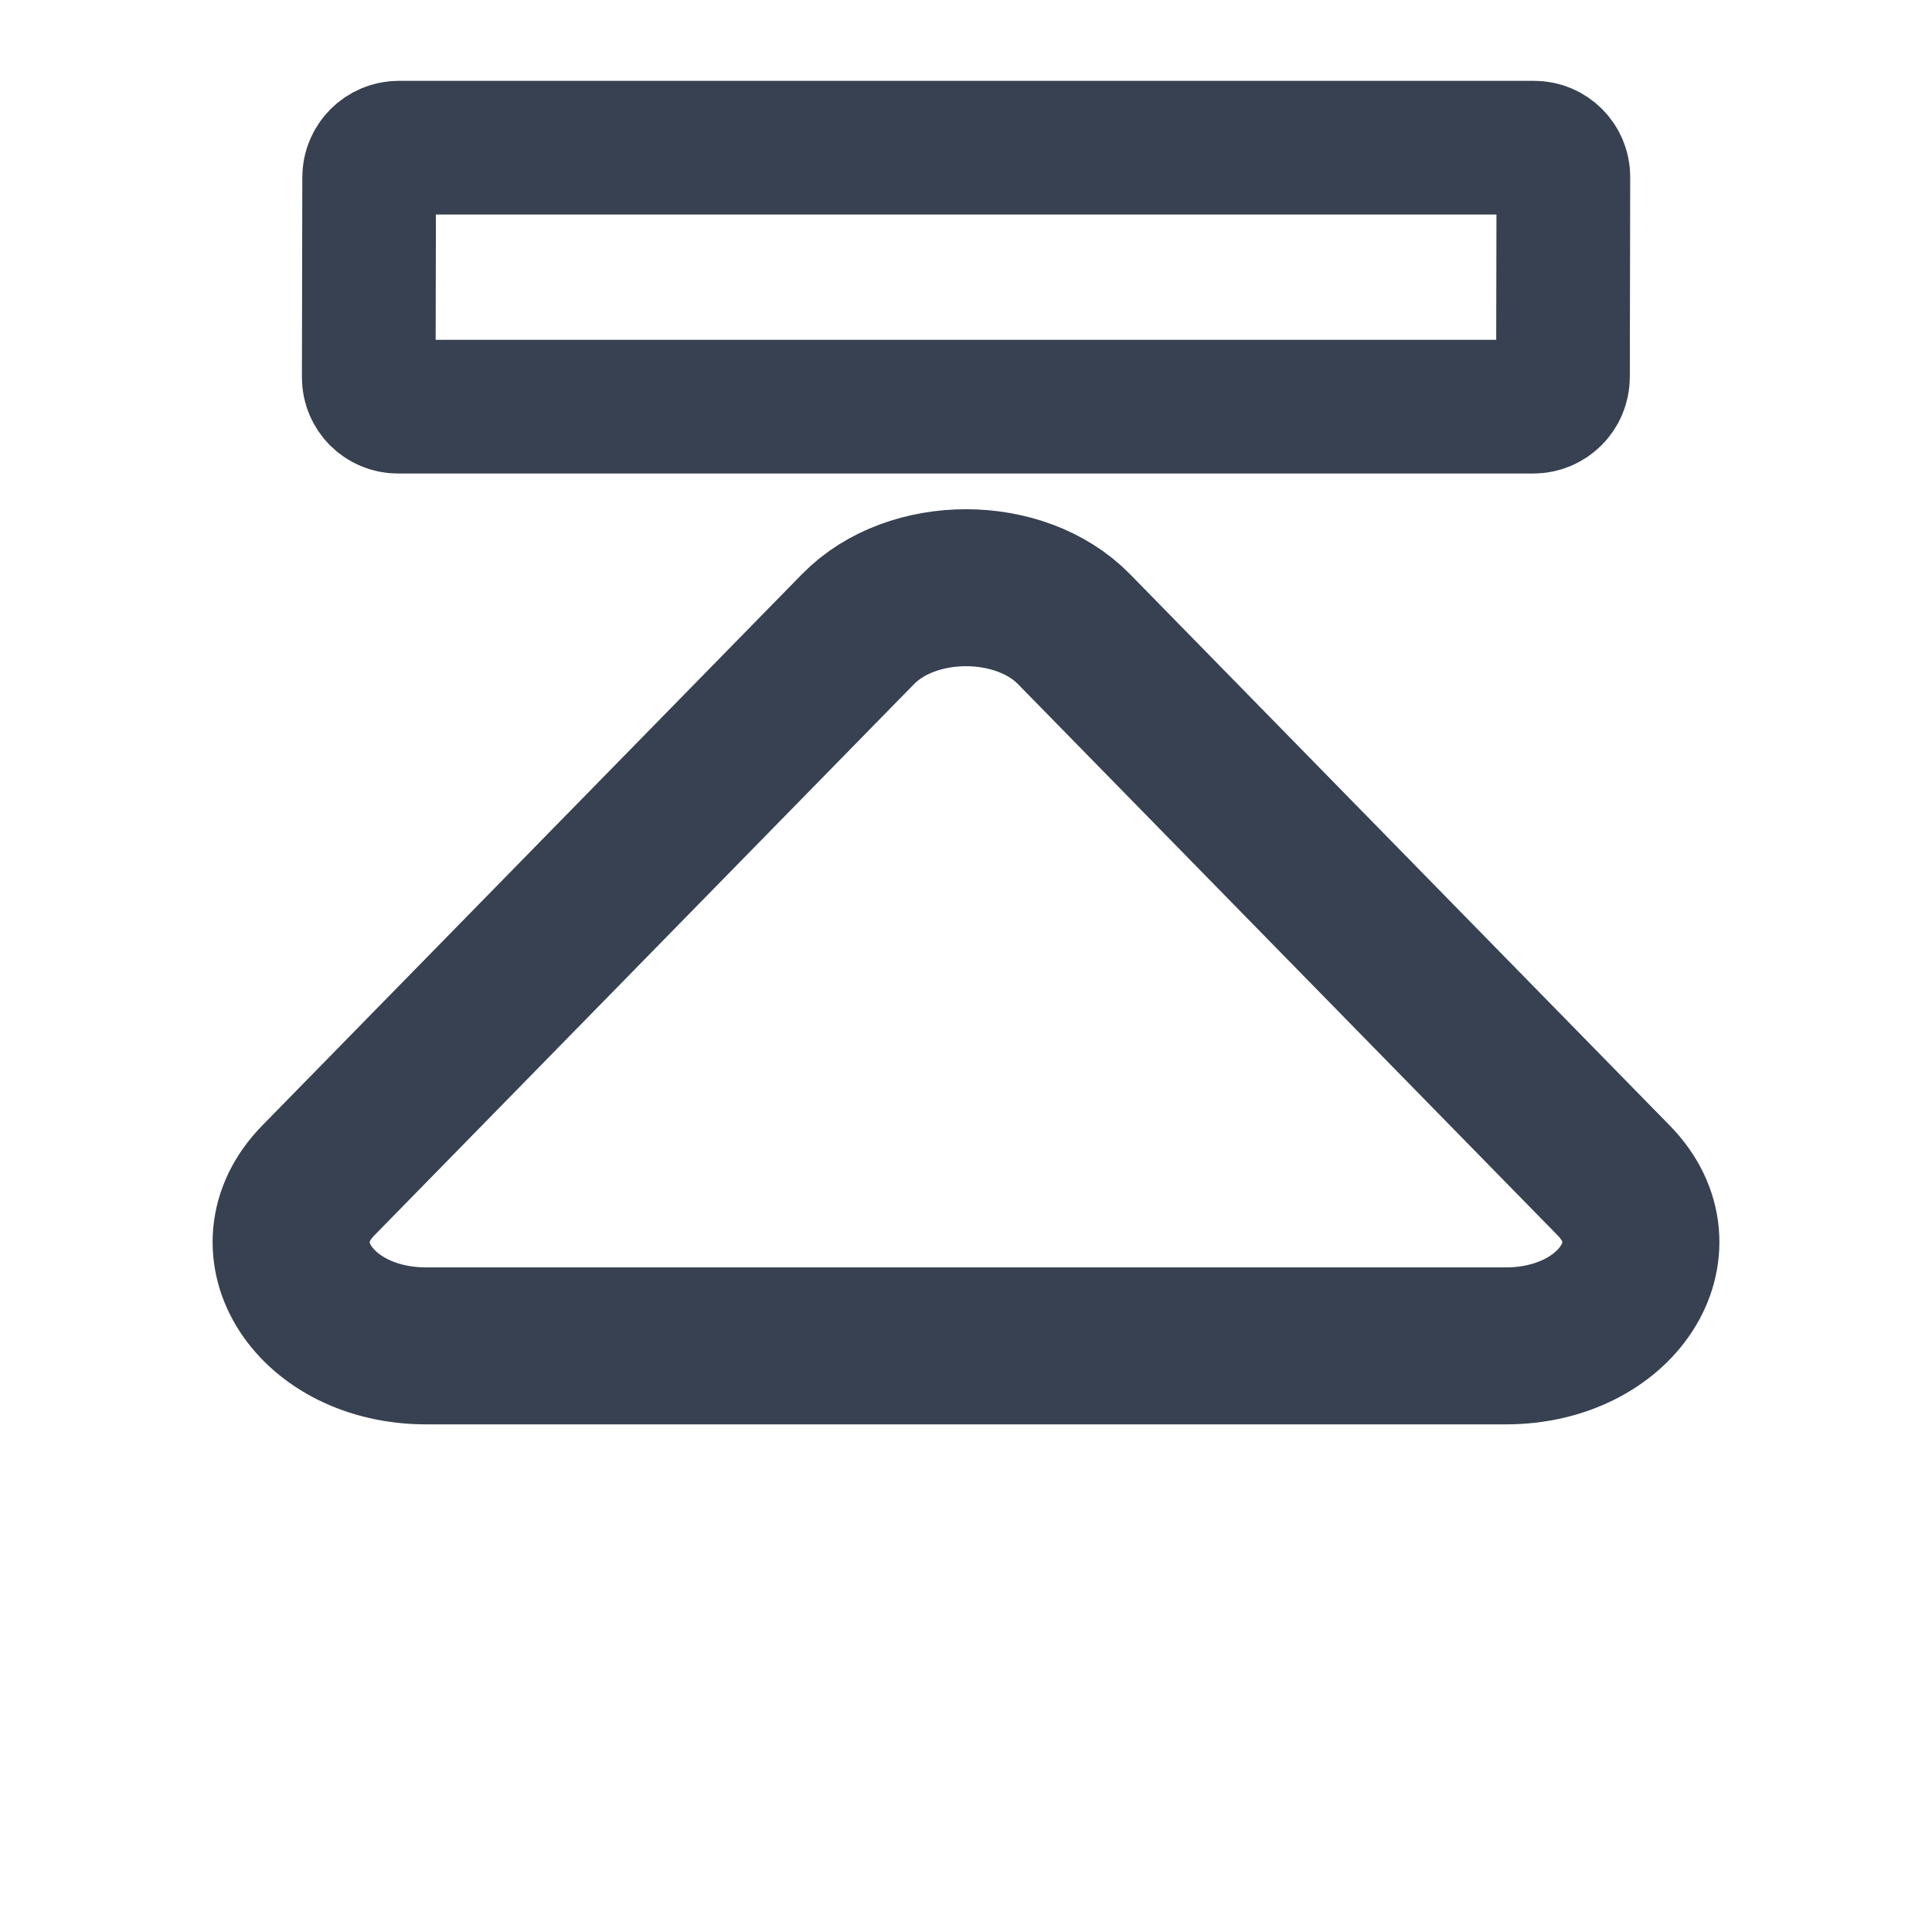
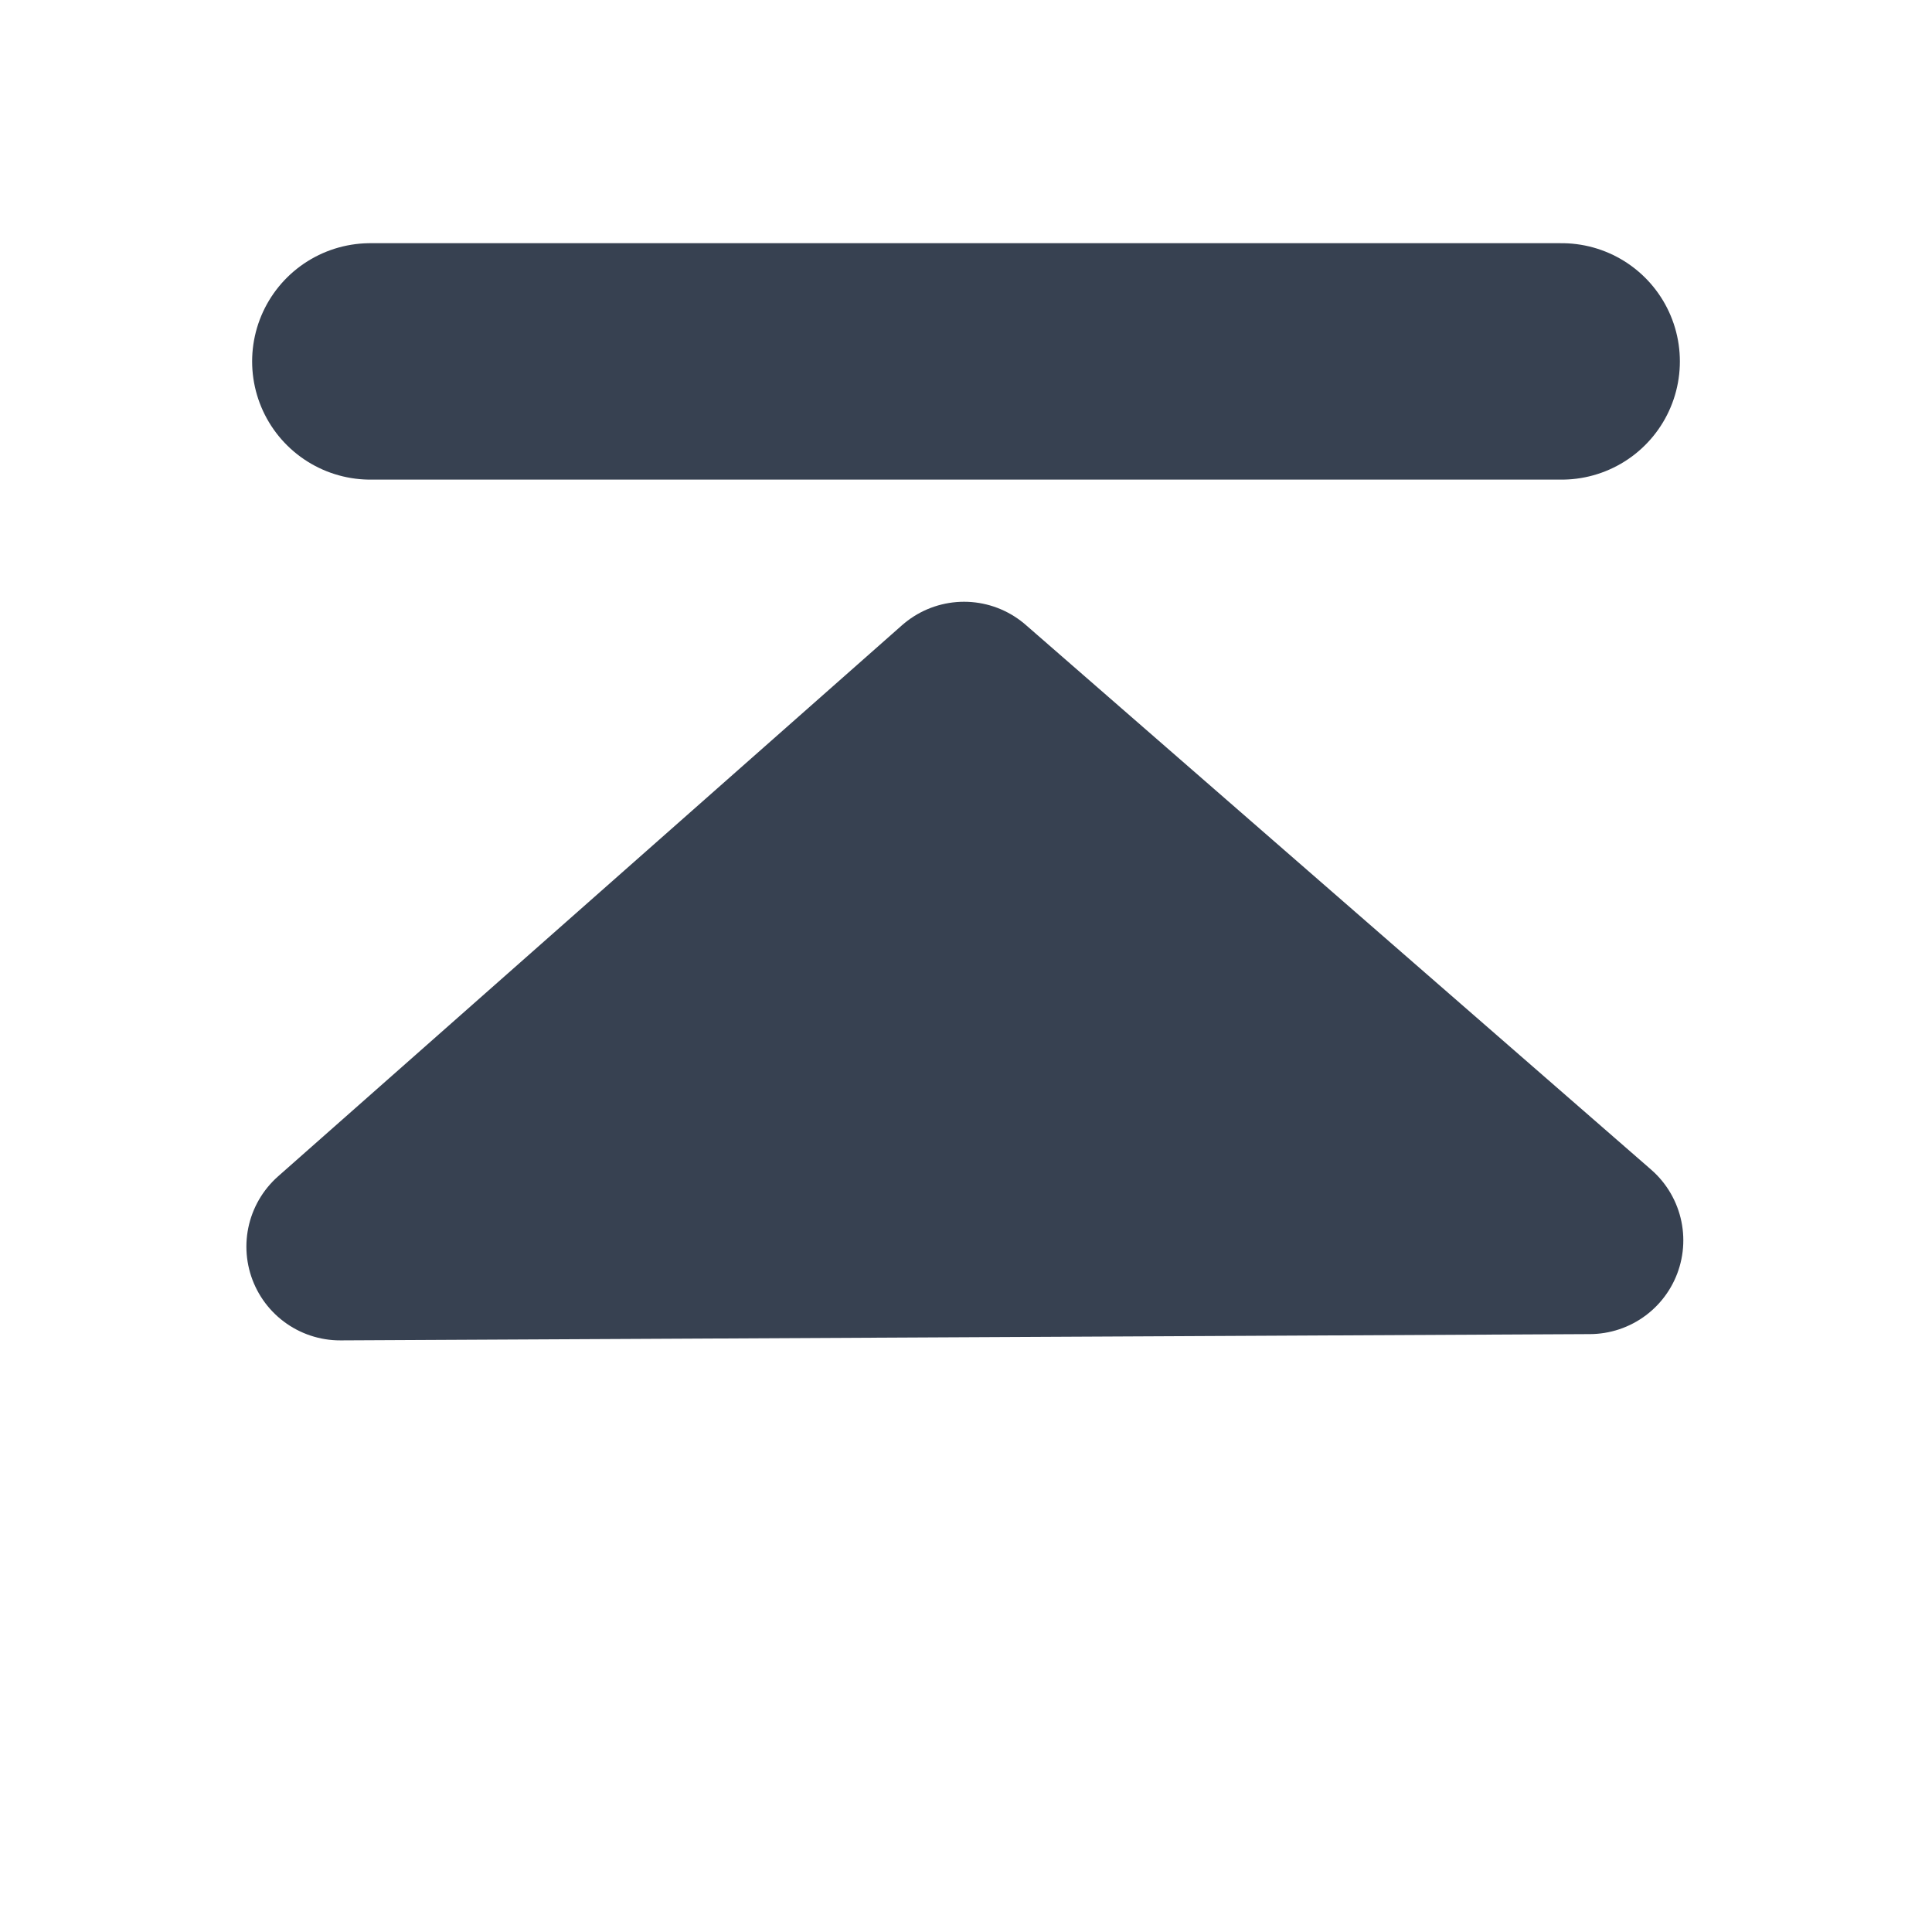
<svg xmlns="http://www.w3.org/2000/svg" width="16" height="16" viewBox="0 0 16 16" fill="none" version="1.1" id="svg5343">
  <defs id="defs5347" />
-   <path d="m 7.106,5.21 c 0.447,-0.457 1.341,-0.457 1.788,0 l 4.47,4.566 c 0.552,0.564 0.027,1.37 -0.894,1.37 H 3.53 c -0.921,0 -1.446,-0.805 -0.894,-1.37 z" stroke="#374151" stroke-width="1.86" stroke-linecap="round" stroke-linejoin="round" id="path5339" style="fill:none;fill-opacity:1;stroke-width:1.3;stroke-miterlimit:4;stroke-dasharray:none" />
-   <rect style="fill:none;fill-rule:evenodd;stroke:#374151;stroke-width:1.107;stroke-miterlimit:4;stroke-dasharray:none;stroke-opacity:1" id="rect4989" width="9.89" height="2.145" x="3.06" y="1.223" ry="0.244" transform="matrix(1,0,-0.00196722,0.9999981,0,0)" />
+   <path style="fill:none;stroke:#374151;stroke-width:1.958;stroke-linecap:round;stroke-linejoin:round;stroke-miterlimit:4;stroke-dasharray:none;stroke-opacity:1" d="M 3.067,2.993 H 12.933" id="path840" />
+   <path style="fill:#374151;fill-opacity:1;stroke:#374151;stroke-width:1.553;stroke-linecap:round;stroke-linejoin:round;stroke-miterlimit:4;stroke-dasharray:none;stroke-opacity:1" d="M 2.817,10.324 7.984,5.76 13.164,10.272 Z" id="path844" />
</svg>
